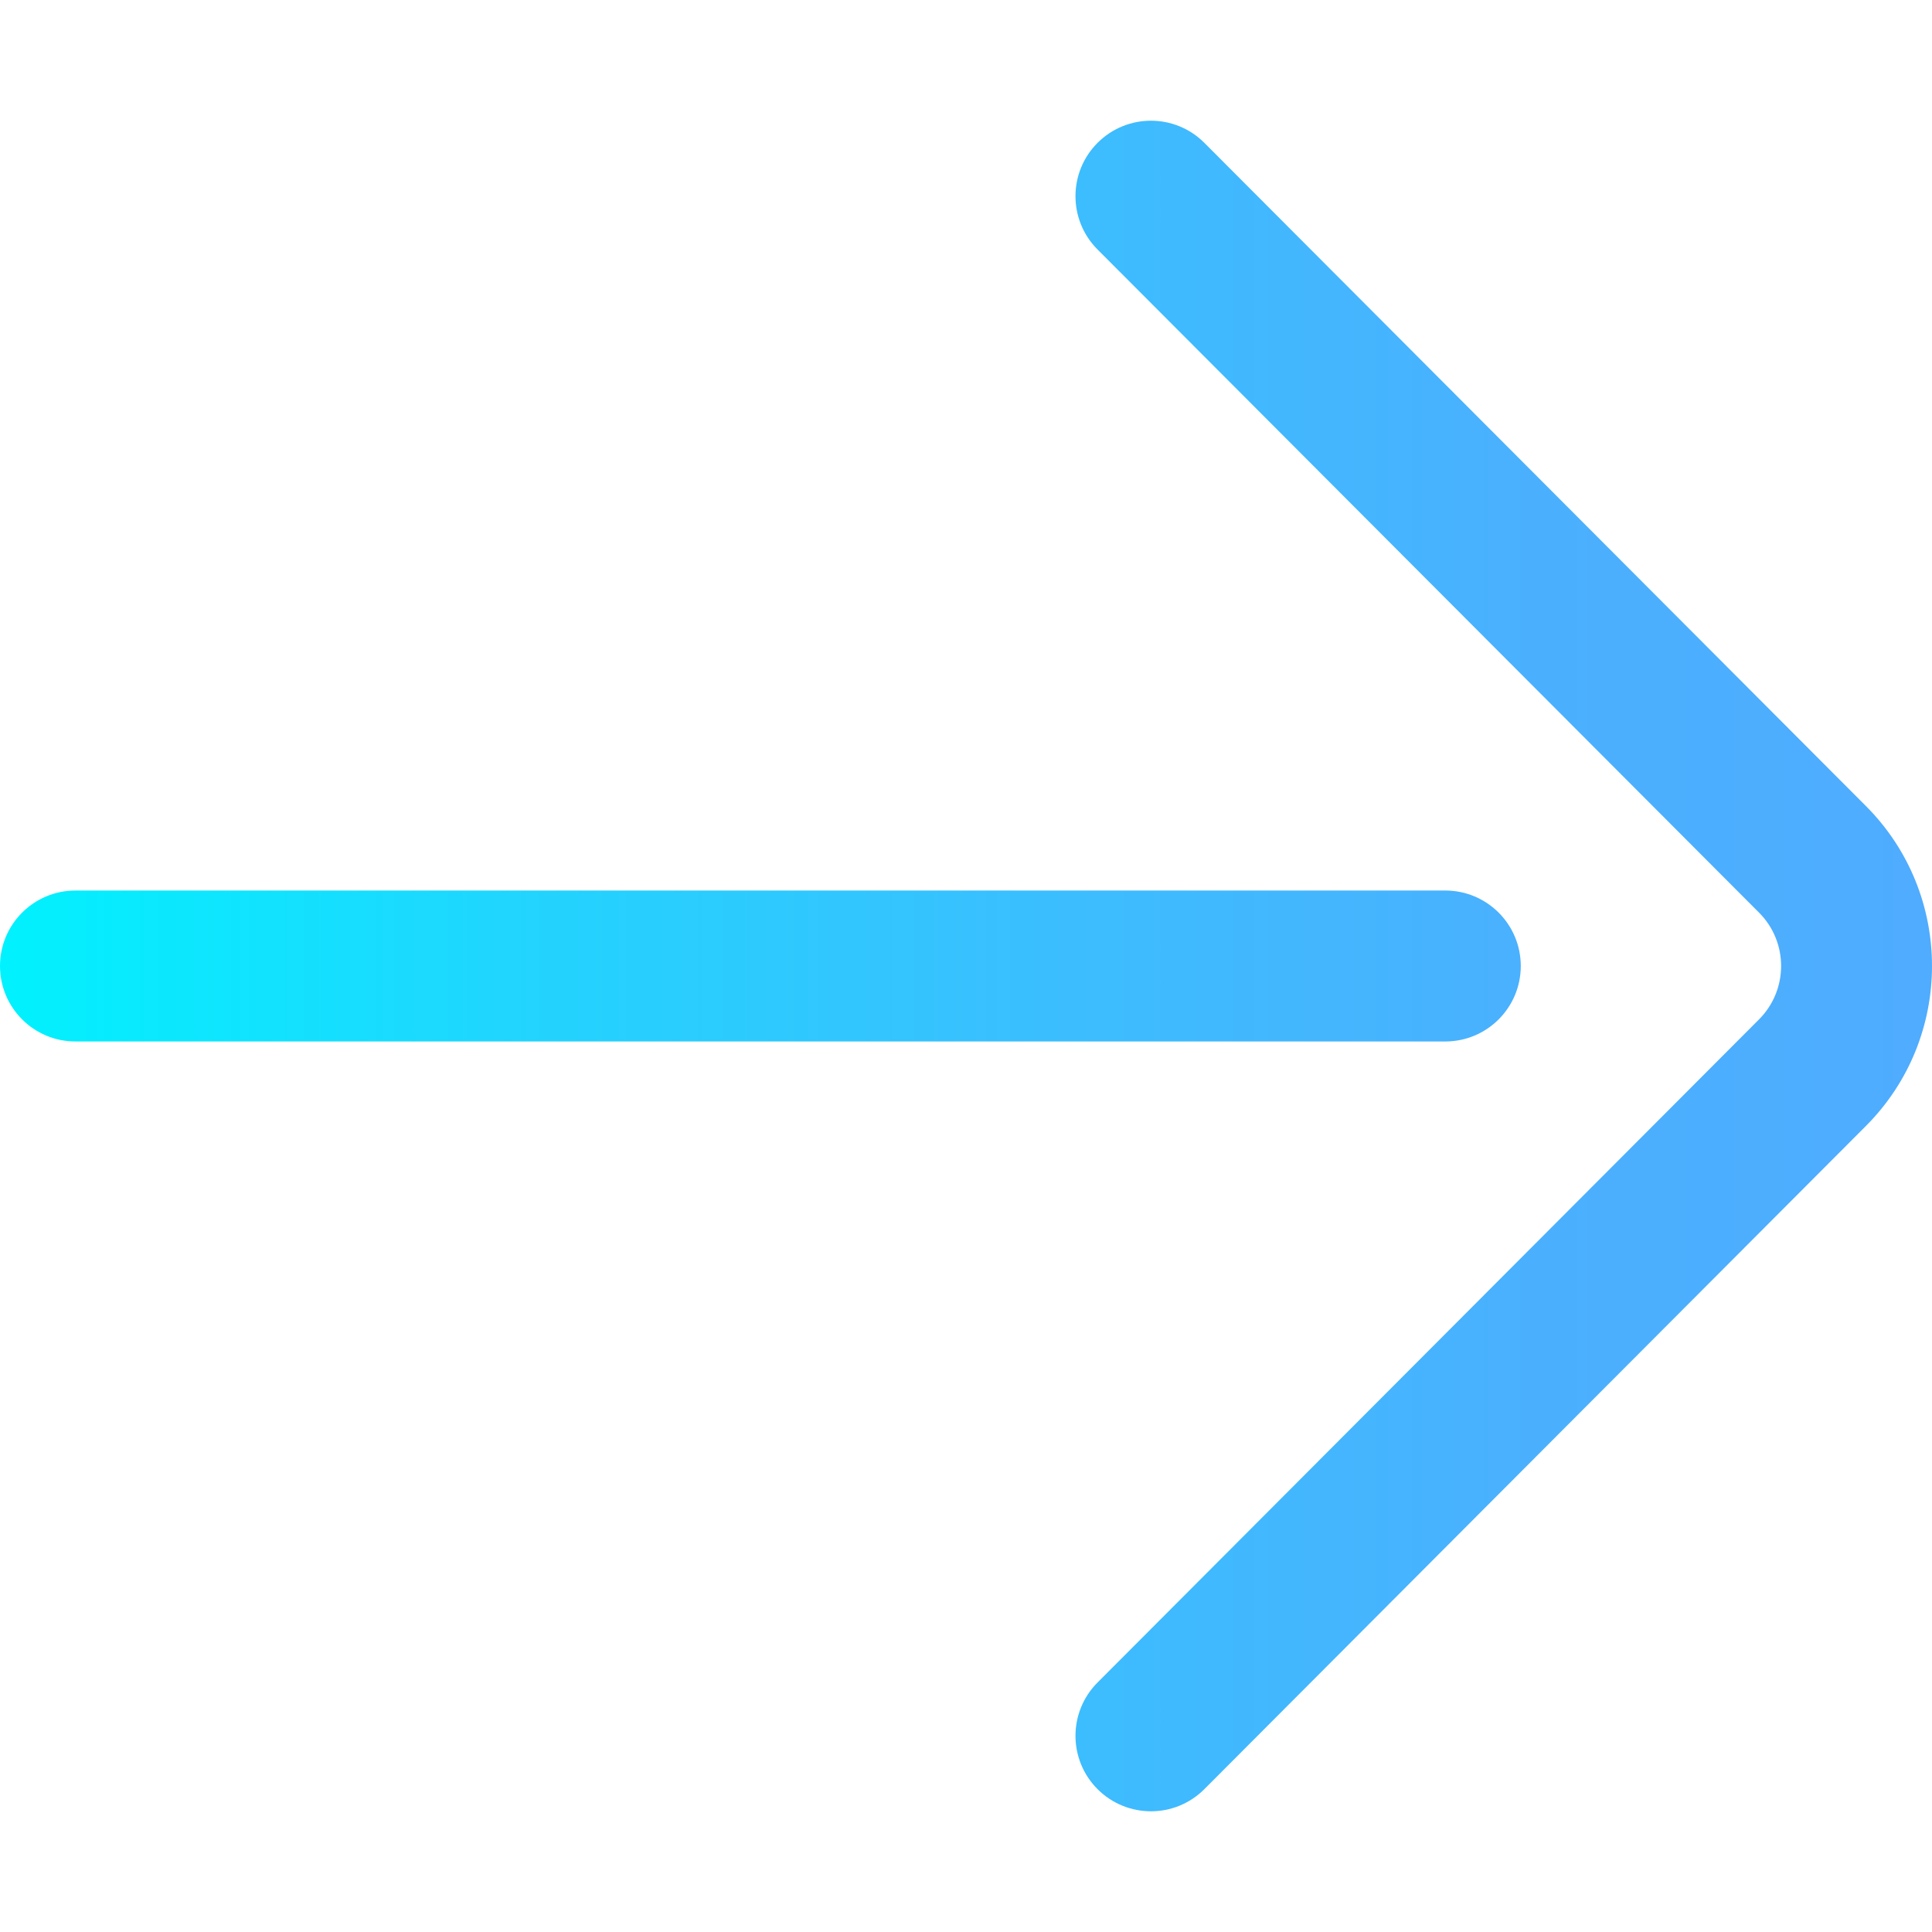
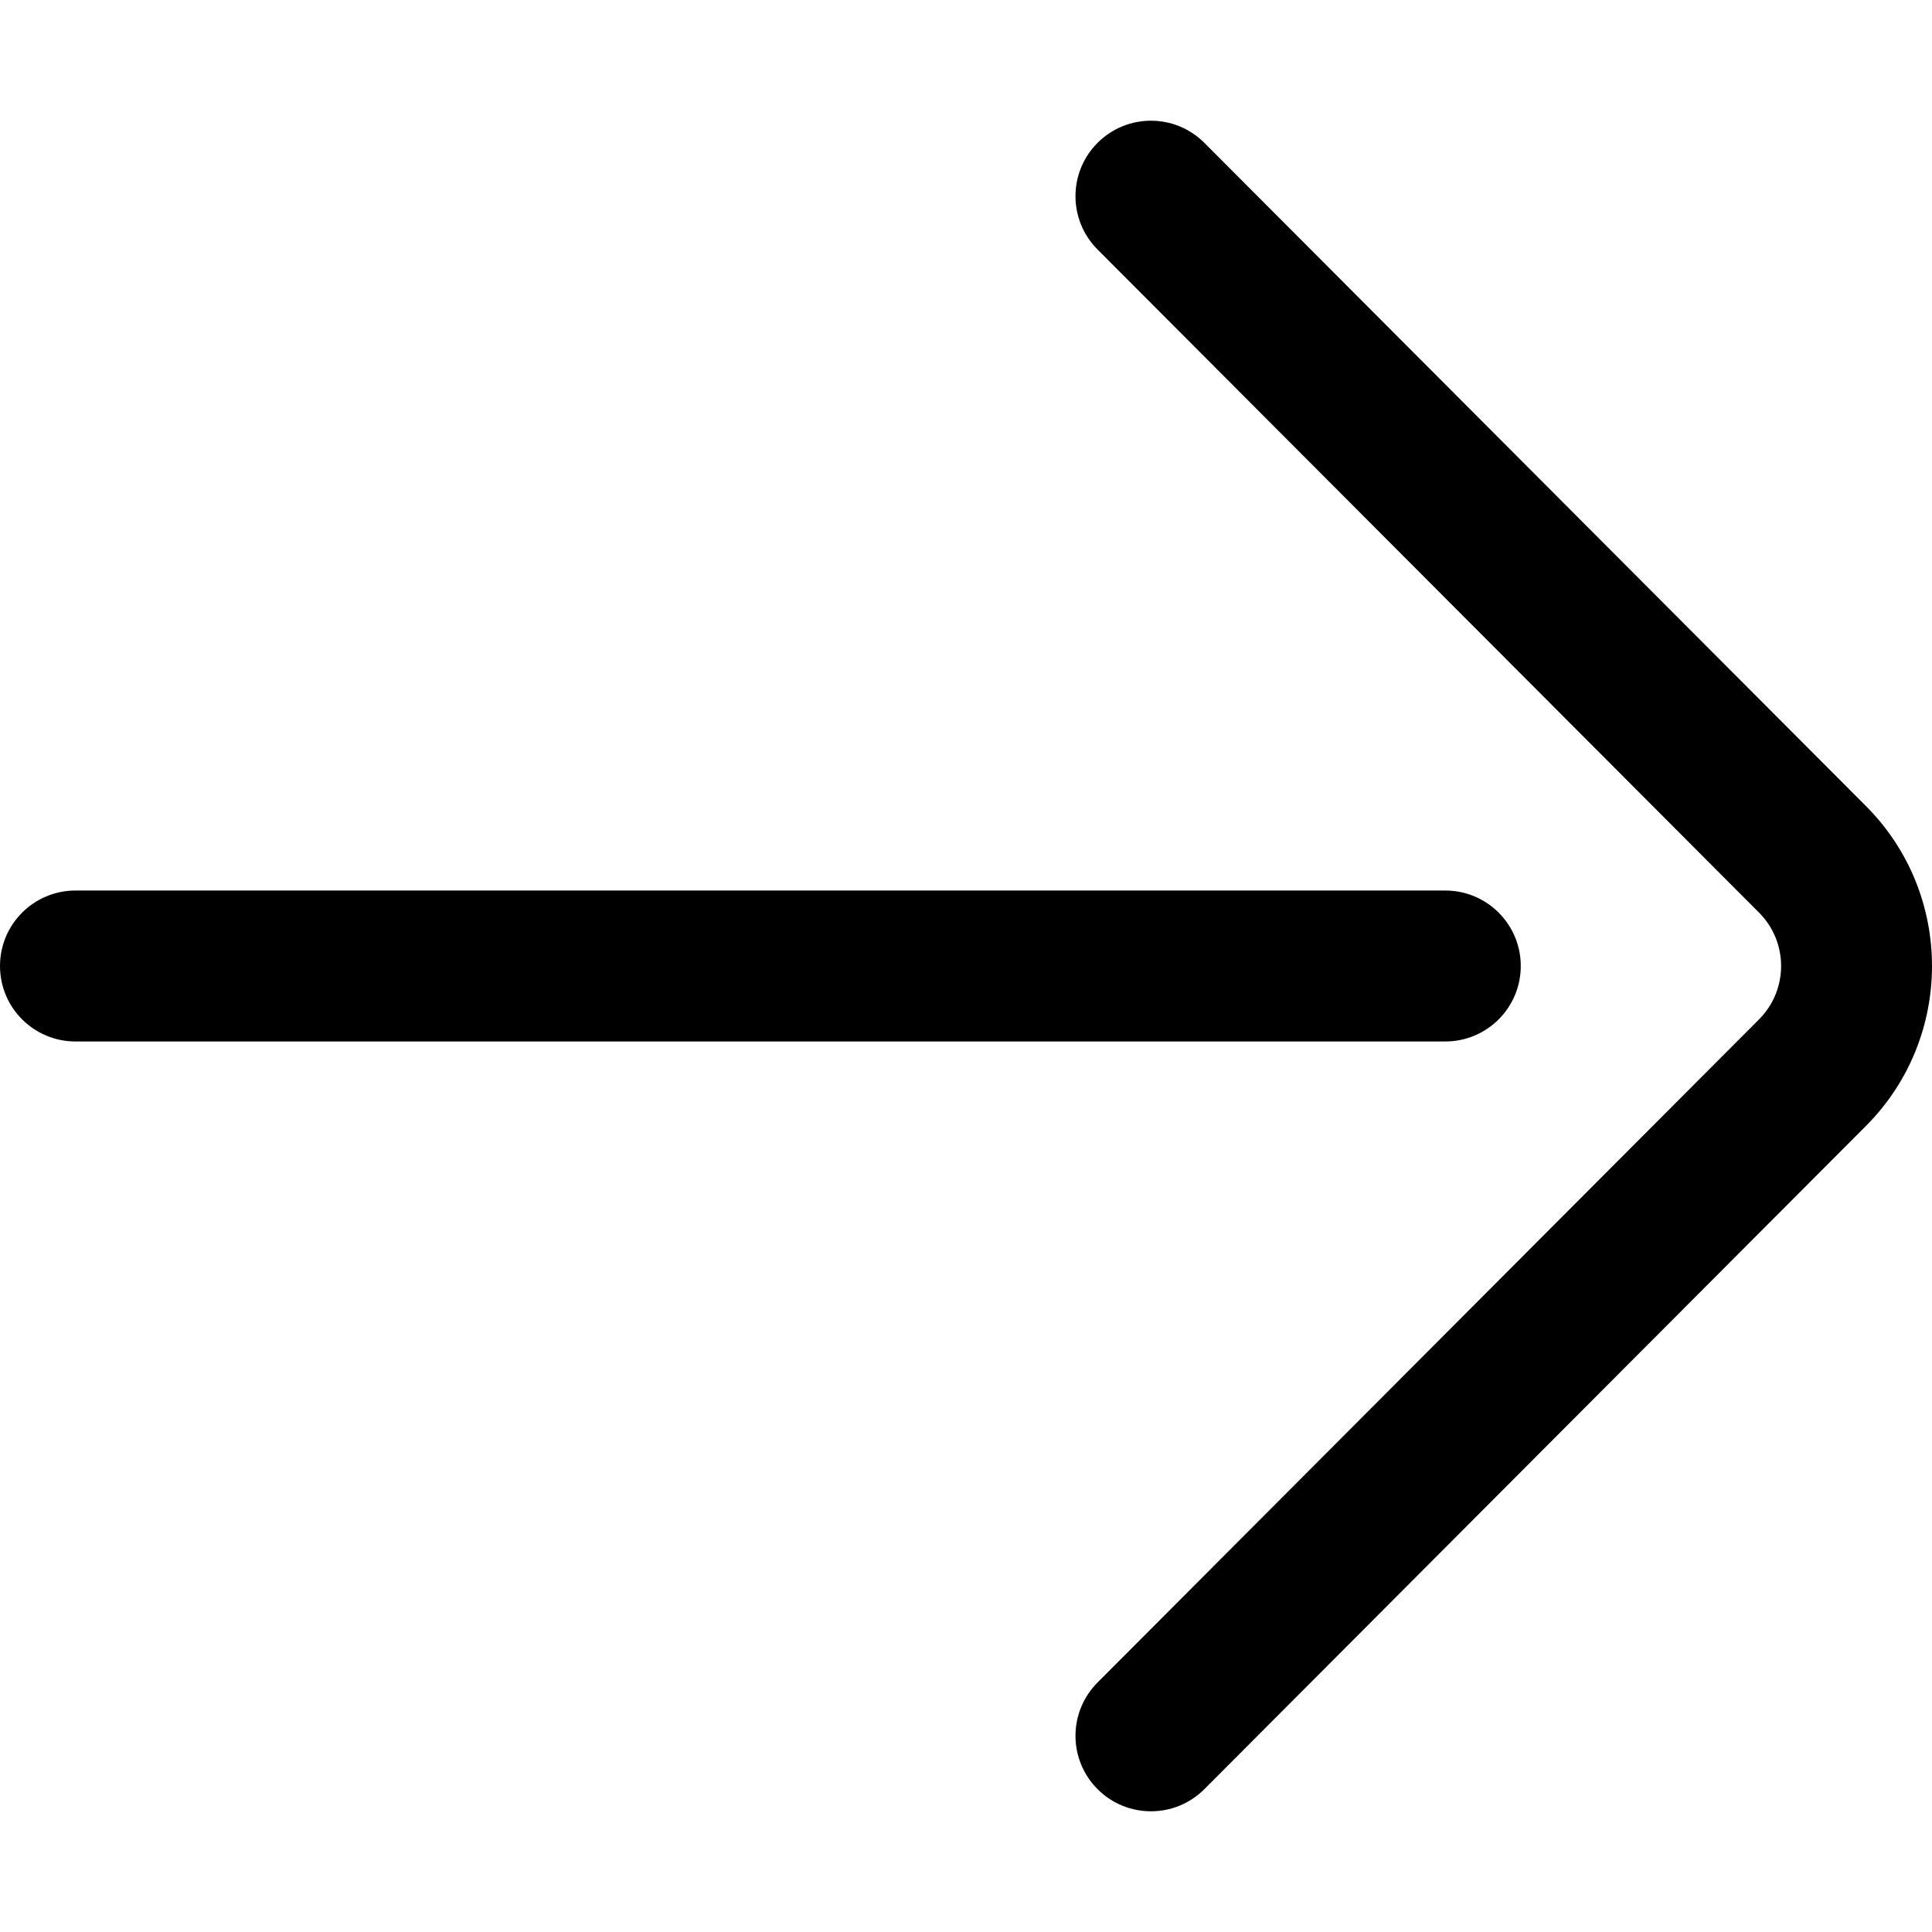
<svg xmlns="http://www.w3.org/2000/svg" version="1.1" id="Capa_1" x="0px" y="0px" viewBox="0 0 512 512" style="enable-background:new 0 0 512 512;" xml:space="preserve">
-   <linearGradient id="SVGID_1_" gradientUnits="userSpaceOnUse" x1="-0.003" y1="258.02" x2="511.971" y2="258.02" gradientTransform="matrix(1.0001 0 0 -1.0001 0.0025 514.0333)">
-     <stop offset="0" style="stop-color:#00F2FE" />
-     <stop offset="0.021" style="stop-color:#03EFFE" />
-     <stop offset="0.293" style="stop-color:#24D2FE" />
-     <stop offset="0.554" style="stop-color:#3CBDFE" />
-     <stop offset="0.796" style="stop-color:#4AB0FE" />
-     <stop offset="1" style="stop-color:#4FACFE" />
-   </linearGradient>
-   <path style="fill:url(#SVGID_1_);" d="M305.016,480.011c-5.11,0-10.222-1.946-14.126-5.84c-7.82-7.801-7.835-20.465-0.035-28.285  l175.293-175.725c7.815-7.815,7.815-20.504,0.018-28.302L290.855,66.114c-7.801-7.82-7.785-20.484,0.035-28.285  c7.821-7.8,20.484-7.786,28.286,0.035l175.293,175.725c23.377,23.377,23.377,61.444-0.018,84.839L319.176,474.135  C315.269,478.052,310.142,480.011,305.016,480.011z M403.02,256c0-11.047-8.954-20.001-20.001-20.001H20.001  C8.954,235.999,0,244.954,0,256c0,11.047,8.954,20.001,20.001,20.001h363.018C394.066,276.001,403.02,267.047,403.02,256z" />
+   <g>
+     <g>
+       <path d="M494.469,213.589L319.176,37.864c-7.802-7.821-20.465-7.835-28.286-0.035c-7.82,7.801-7.836,20.465-0.035,28.285    l175.311,175.744c7.797,7.798,7.797,20.487-0.018,28.302L290.855,445.886c-7.8,7.82-7.785,20.484,0.035,28.285    c3.904,3.894,9.016,5.84,14.126,5.84c5.126,0,10.253-1.959,14.161-5.876l175.275-175.707    C517.846,275.033,517.846,236.966,494.469,213.589z" />
+     </g>
+   </g>
+   <g>
+     <g>
+       <path d="M383.019,235.999H20.001C8.954,235.999,0,244.954,0,256s8.954,20.001,20.001,20.001h363.018    c11.047,0,20.001-8.954,20.001-20.001S394.066,235.999,383.019,235.999z" />
+     </g>
+   </g>
  <g>
</g>
  <g>
</g>
  <g>
</g>
  <g>
</g>
  <g>
</g>
  <g>
</g>
  <g>
</g>
  <g>
</g>
  <g>
</g>
-   <g>
- </g>
-   <g>
- </g>
-   <g>
- </g>
-   <g>
- </g>
-   <g>
- </g>
-   <g>
- </g>
+   <g />
+   <g />
+   <g />
+   <g />
+   <g />
+   <g />
</svg>
